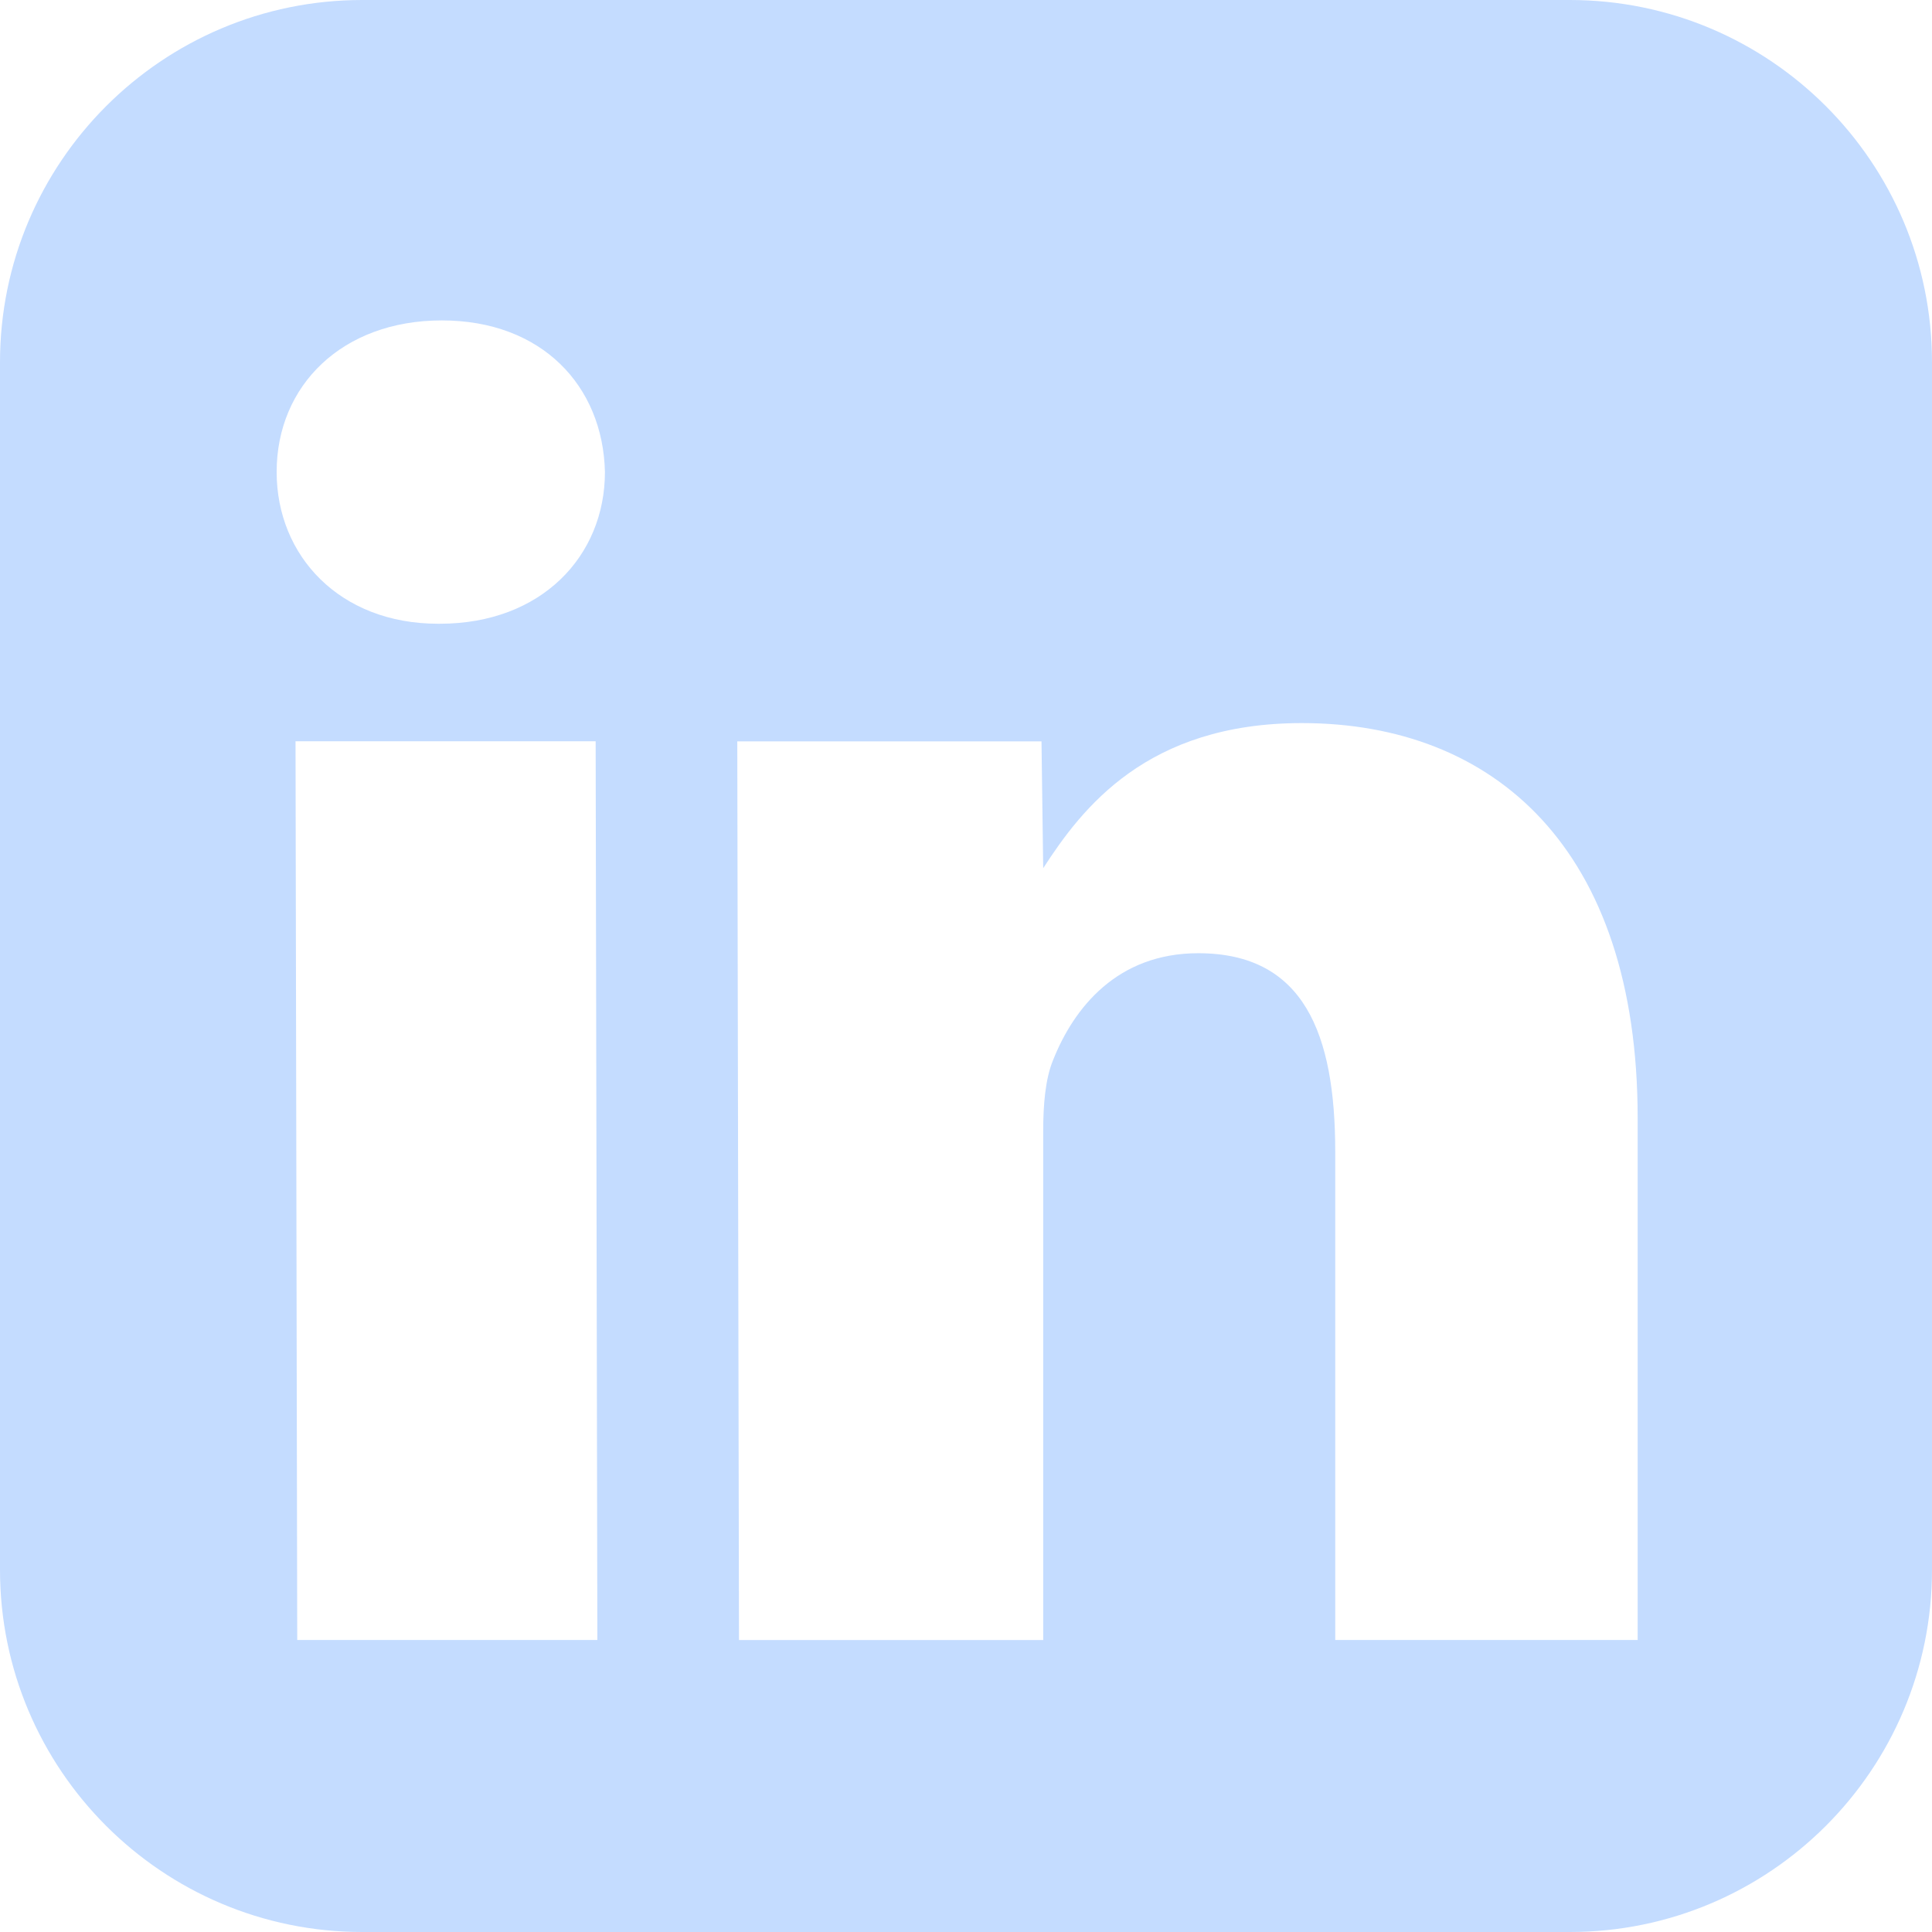
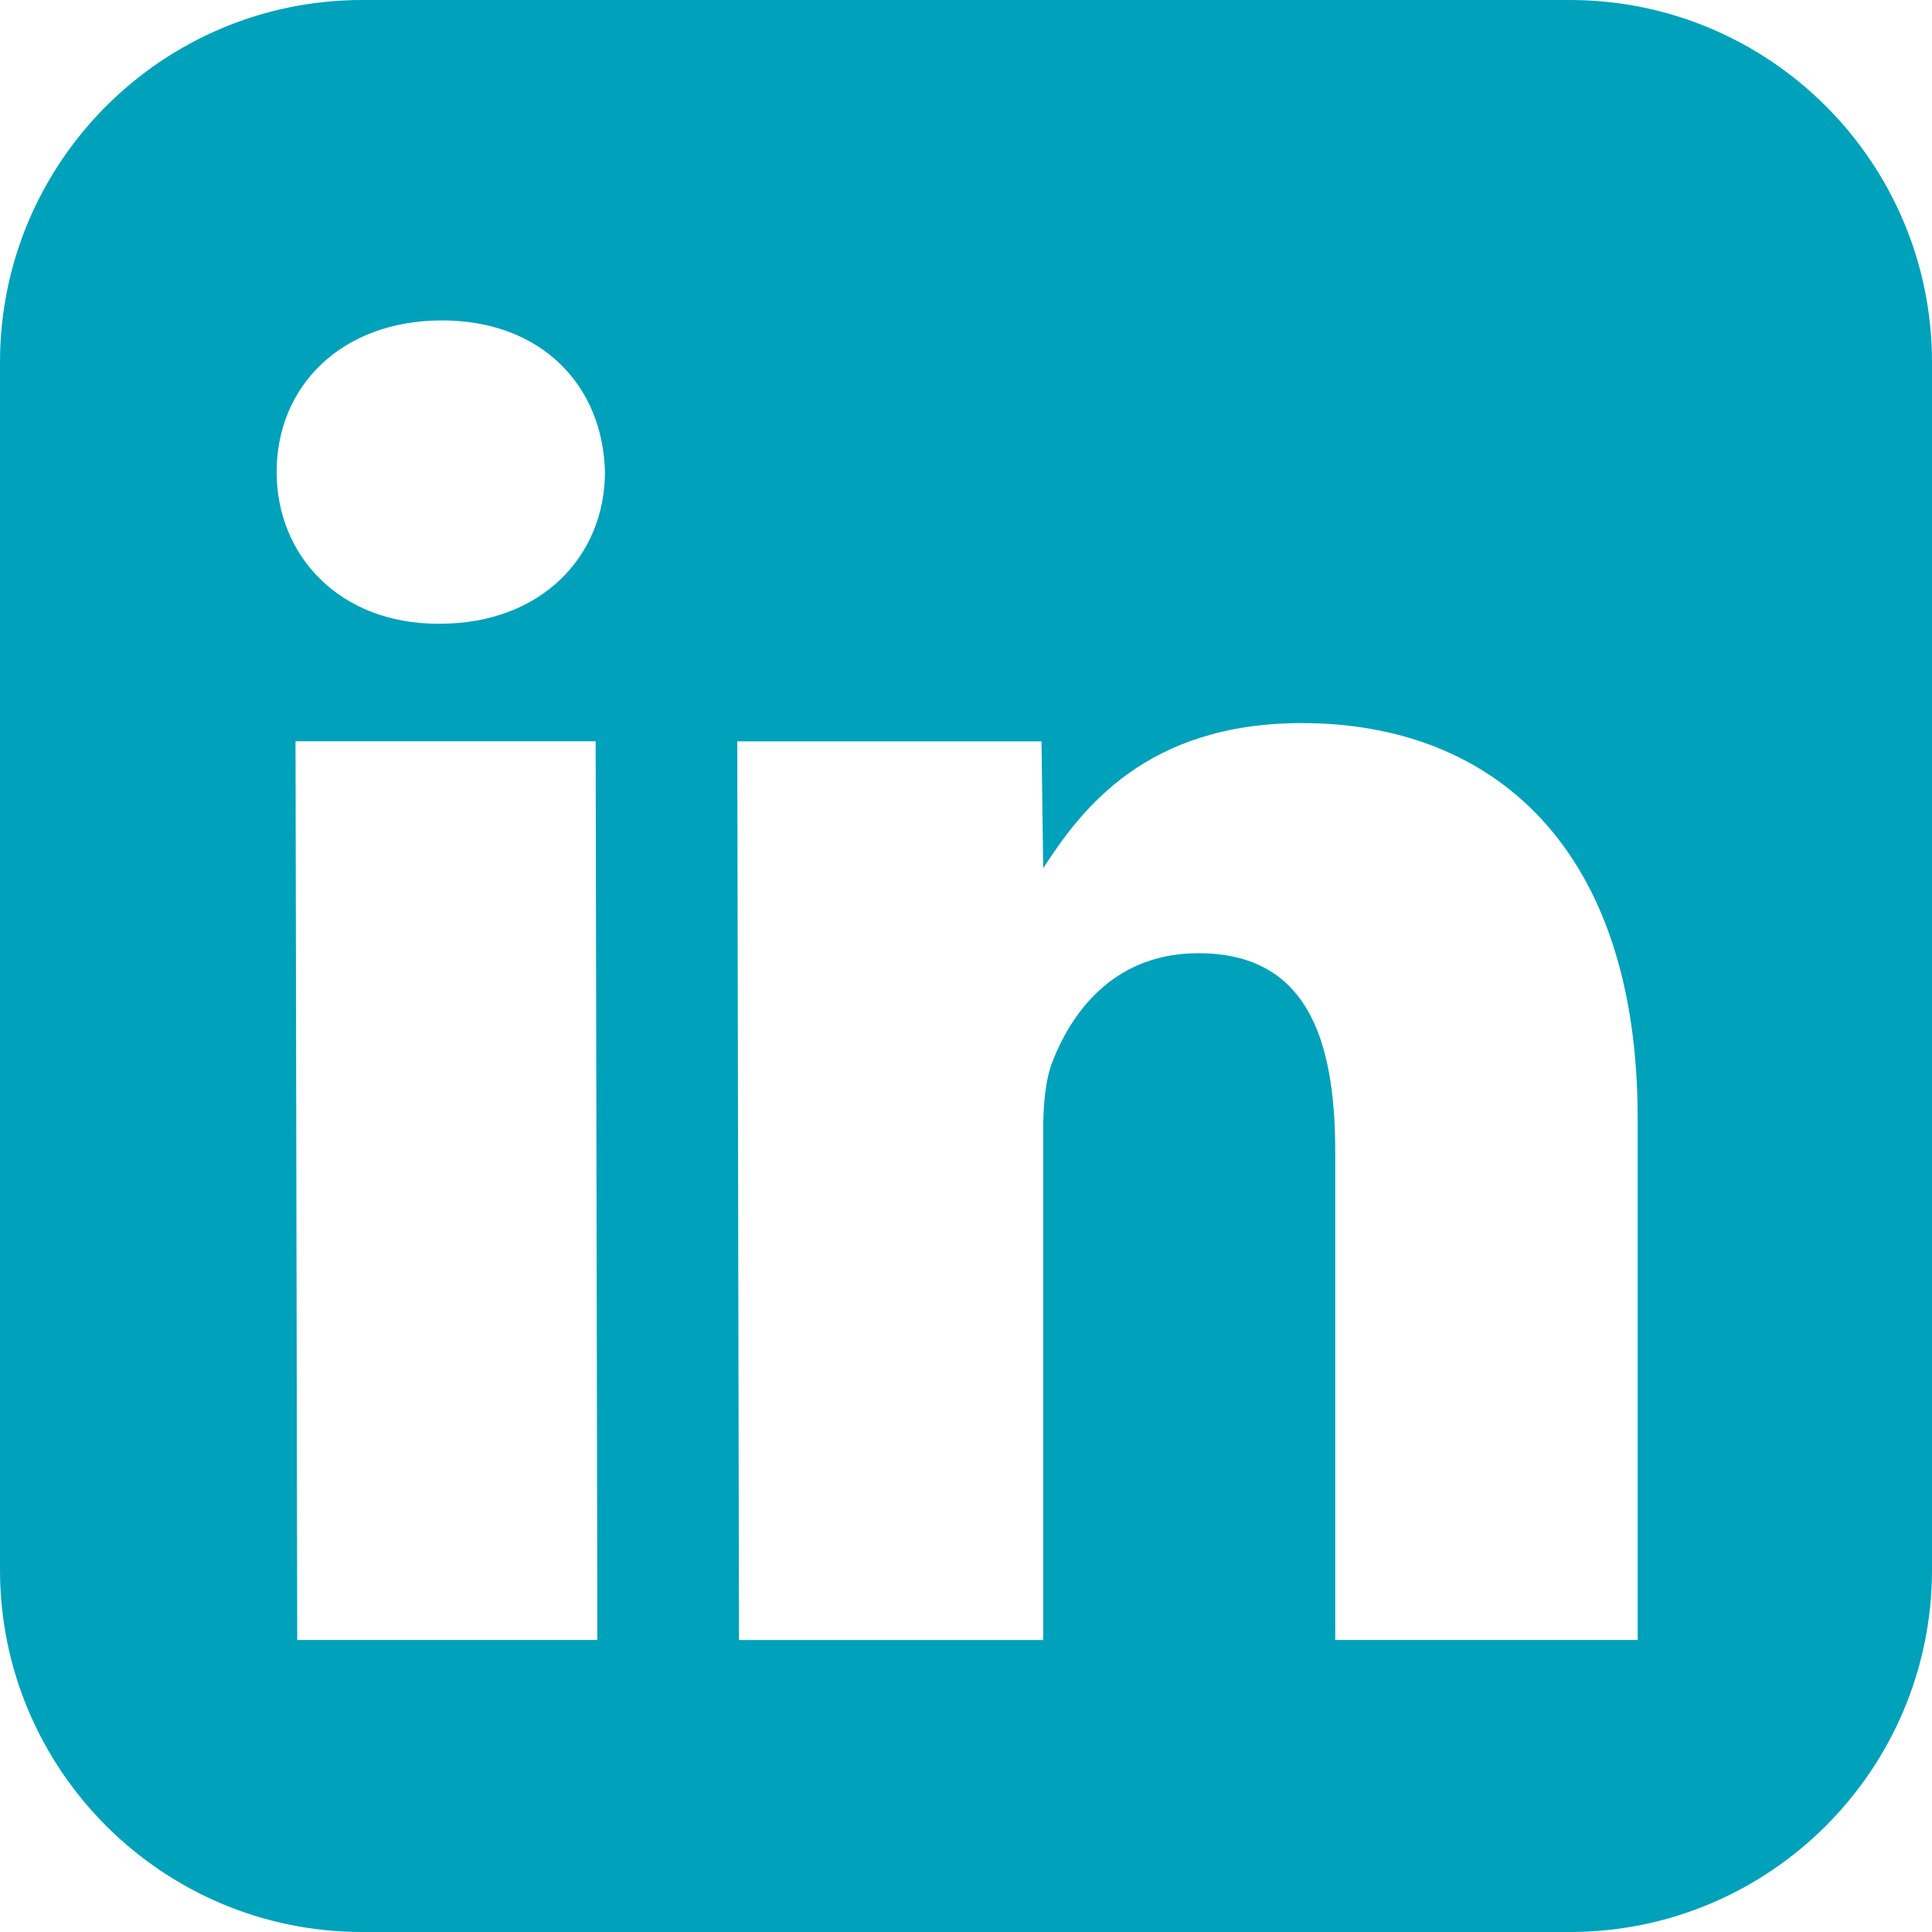
<svg xmlns="http://www.w3.org/2000/svg" width="50px" height="50px" version="1.1" viewBox="0 0 26 26">
-   <g fill="#c4dcff">
-     <path d="m21.125 0h-16.25c-2.691 0-4.875 2.184-4.875 4.875v16.25c0 2.691 2.184 4.875 4.875 4.875h16.25c2.691 0 4.875-2.184 4.875-4.875v-16.25c0-2.691-2.184-4.875-4.875-4.875zm-13.086 22.07h-4.039l-0.023-12.094h4.039zm-2.121-13.676h-0.023c-1.32 0-2.172-0.91-2.172-2.043 0-1.16 0.879-2.039 2.223-2.039s2.168 0.879 2.195 2.039c0 1.133-0.855 2.043-2.223 2.043zm16.125 13.676h-4.074v-6.57c0-1.59-0.422-2.672-1.844-2.672-1.086 0-1.672 0.73-1.953 1.438-0.105 0.254-0.133 0.602-0.133 0.957v6.848h-4.094l-0.023-12.094h4.094l0.023 1.707c0.523-0.809 1.395-1.953 3.481-1.953 2.586 0 4.519 1.688 4.519 5.316v7.023z" fill="#c4dcff" />
+   <g fill="#00a1bb">
+     <path d="m21.125 0h-16.25c-2.691 0-4.875 2.184-4.875 4.875v16.25c0 2.691 2.184 4.875 4.875 4.875h16.25c2.691 0 4.875-2.184 4.875-4.875v-16.25c0-2.691-2.184-4.875-4.875-4.875zm-13.086 22.07h-4.039l-0.023-12.094h4.039zm-2.121-13.676h-0.023c-1.32 0-2.172-0.91-2.172-2.043 0-1.16 0.879-2.039 2.223-2.039s2.168 0.879 2.195 2.039c0 1.133-0.855 2.043-2.223 2.043zm16.125 13.676h-4.074v-6.57c0-1.59-0.422-2.672-1.844-2.672-1.086 0-1.672 0.73-1.953 1.438-0.105 0.254-0.133 0.602-0.133 0.957v6.848h-4.094l-0.023-12.094h4.094l0.023 1.707c0.523-0.809 1.395-1.953 3.481-1.953 2.586 0 4.519 1.688 4.519 5.316v7.023z" fill="#00a1bb" />
  </g>
</svg>
